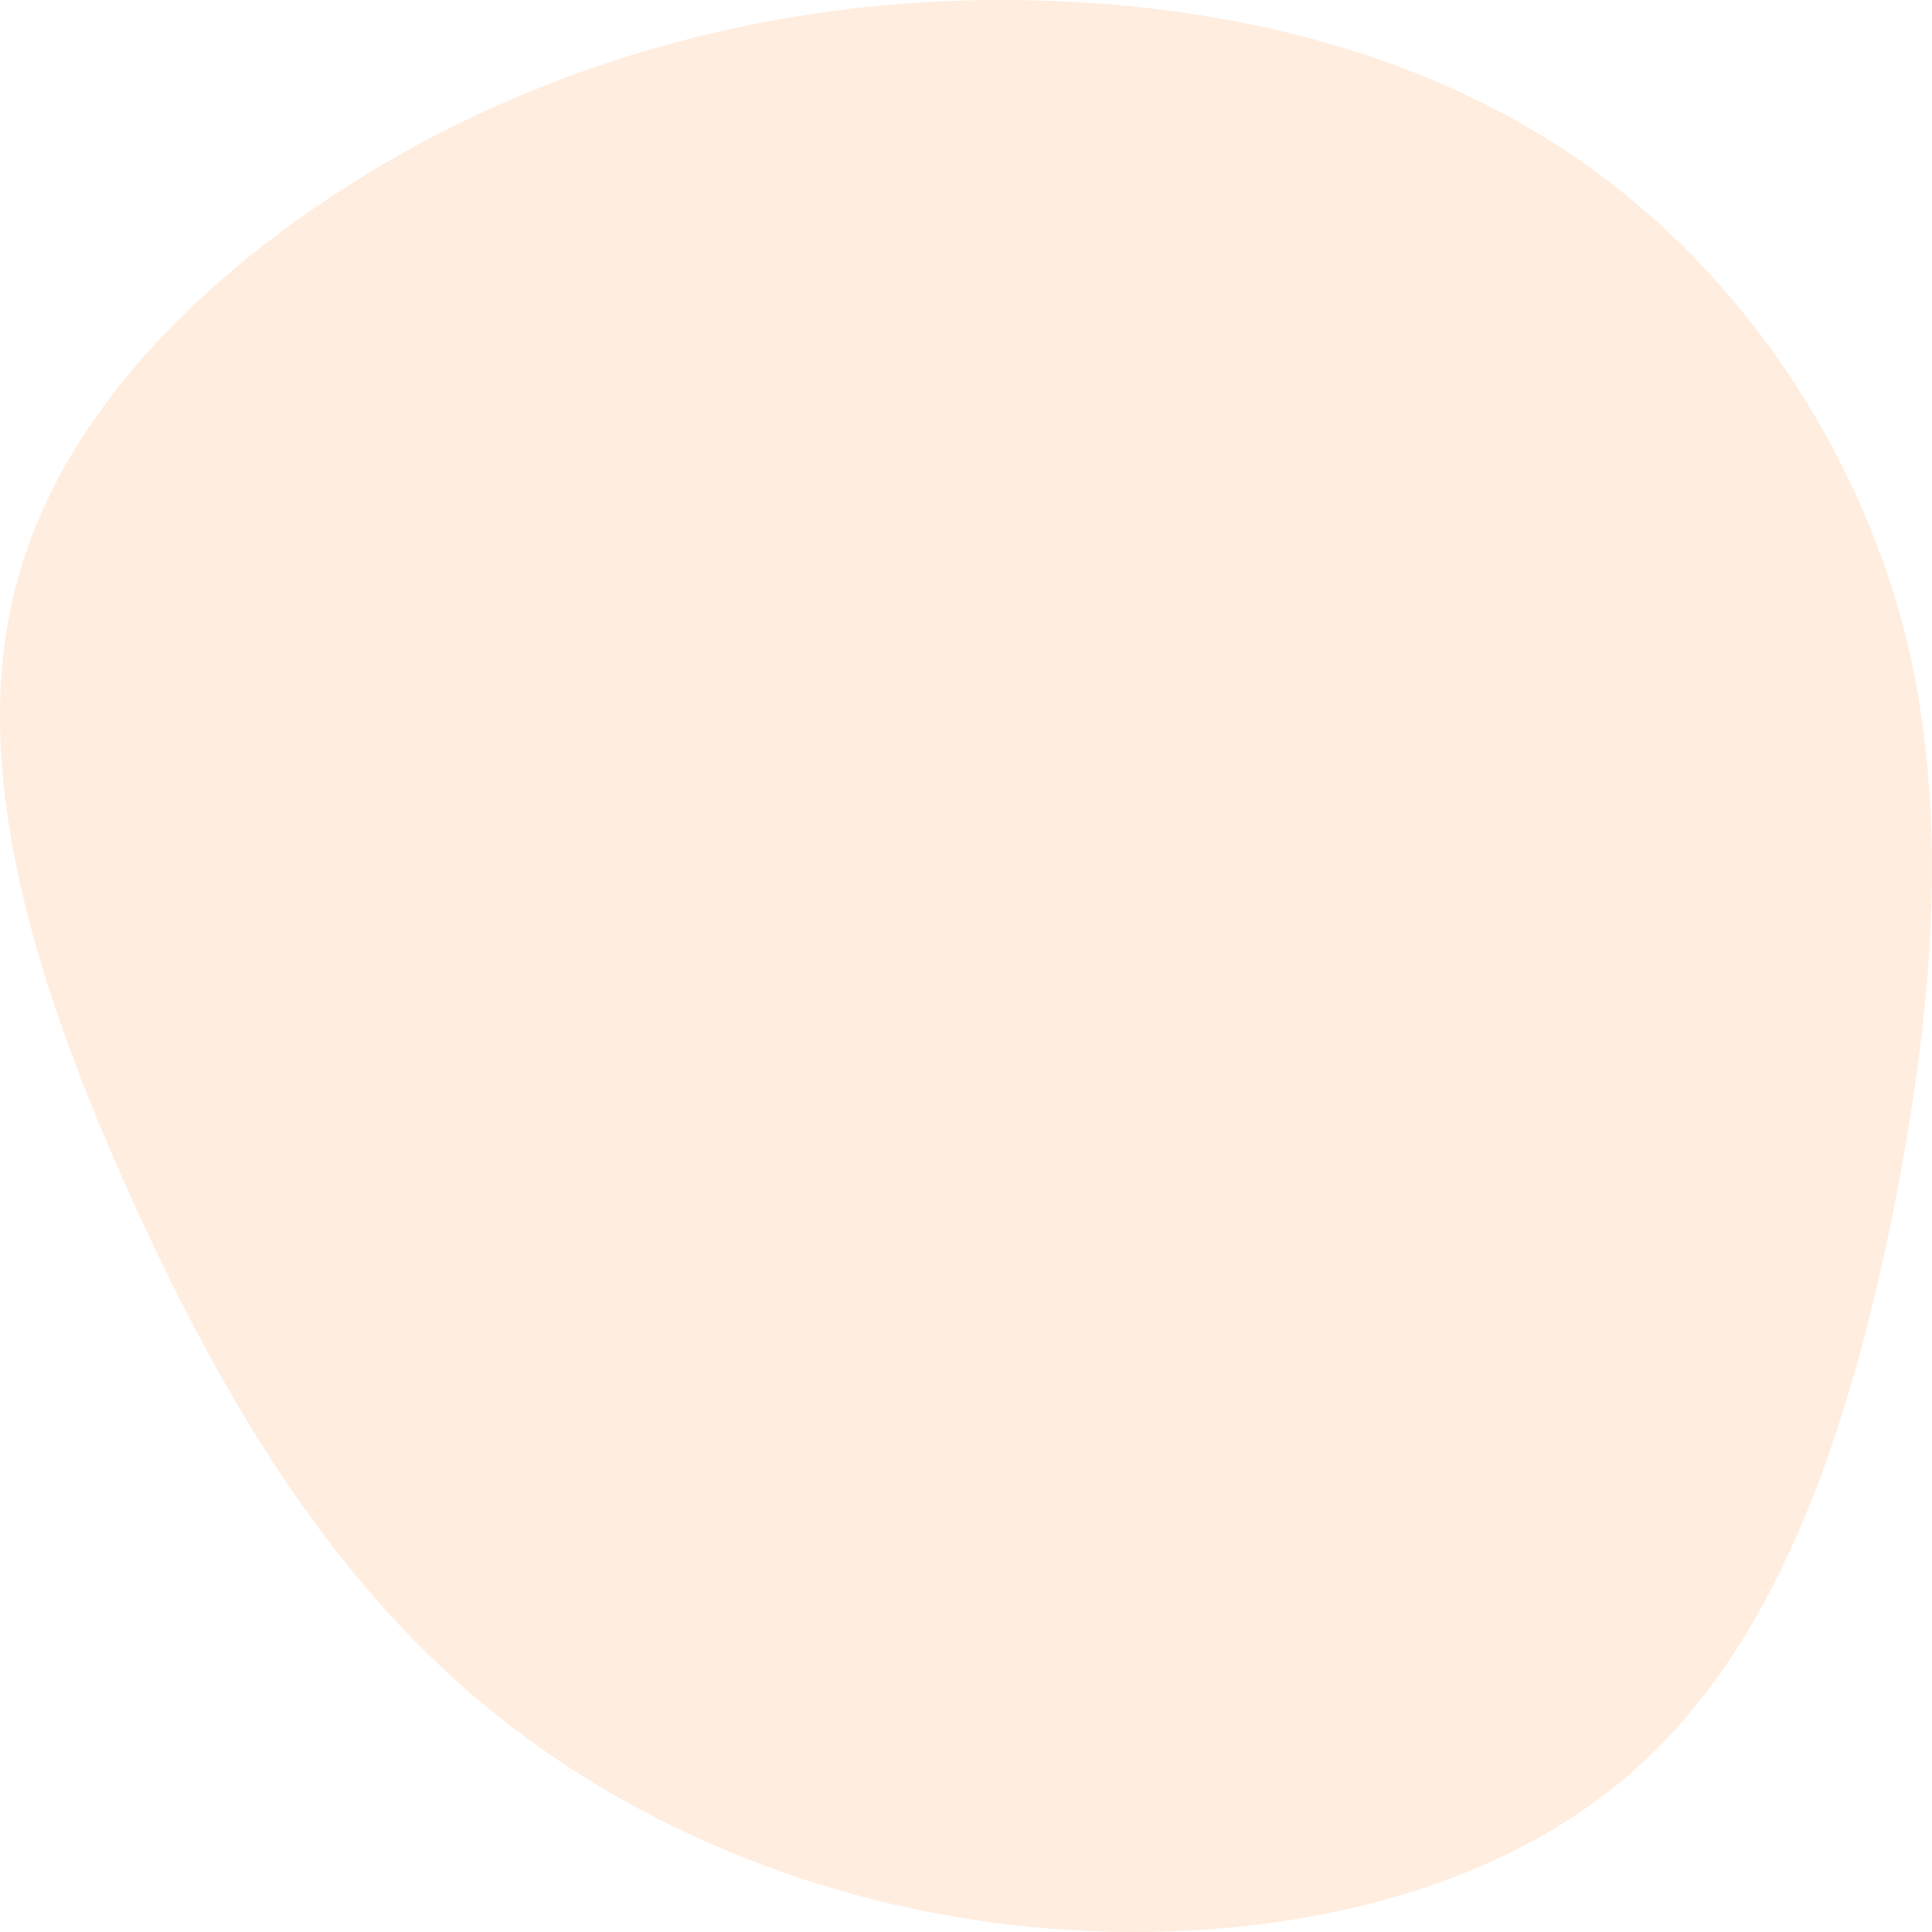
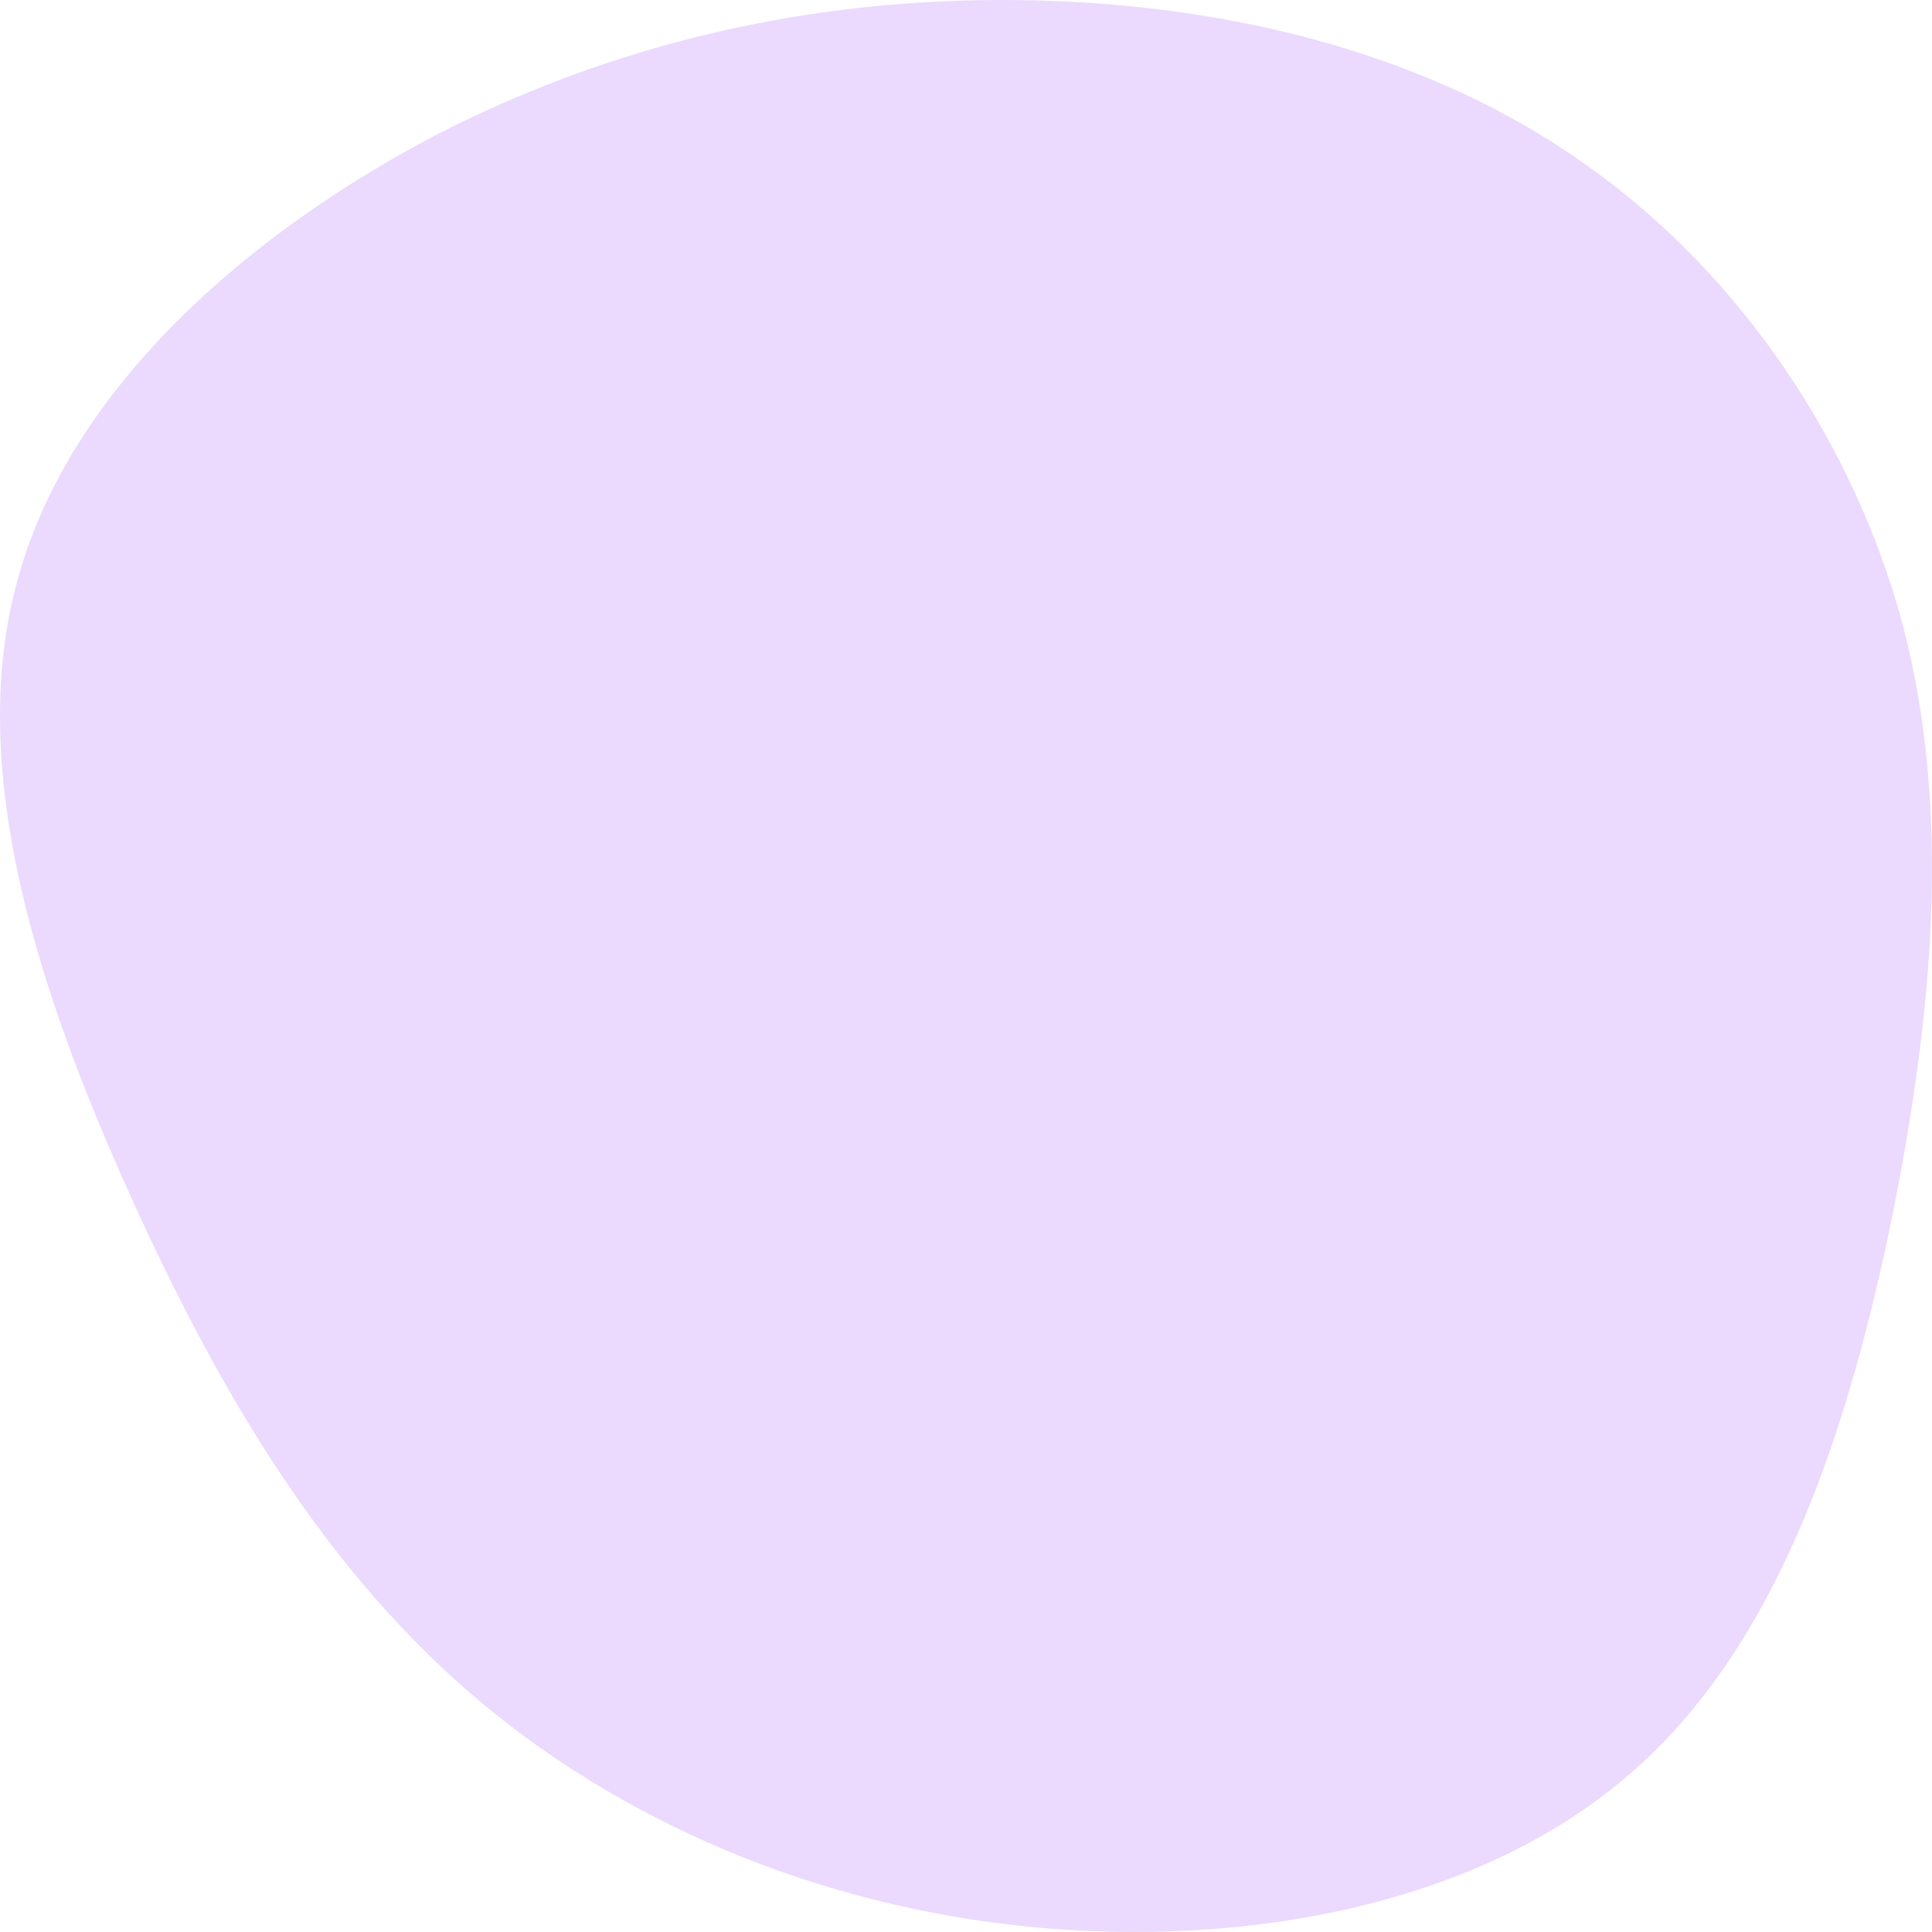
<svg xmlns="http://www.w3.org/2000/svg" width="505" height="505" viewBox="0 0 505 505" fill="none">
-   <path d="M414.573 43.078C455.283 71.834 484.948 116.39 497.571 164.106C509.879 212.137 505.461 263.329 494.731 317.365C483.686 371.401 466.013 427.965 427.827 462.093C389.642 496.537 330.312 508.545 274.454 504.121C218.595 499.697 165.893 478.525 125.814 445.029C85.419 411.217 57.648 364.765 33.979 312.309C10.31 259.853 -9.256 201.077 4.629 151.466C18.2 101.538 64.906 60.774 114.768 34.862C164.946 9.266 217.964 -1.162 270.351 0.102C322.738 1.366 374.178 14.322 414.573 43.078Z" fill="#FFEDDF" />
+   <path d="M414.573 43.078C455.283 71.834 484.948 116.39 497.571 164.106C509.879 212.137 505.461 263.329 494.731 317.365C483.686 371.401 466.013 427.965 427.827 462.093C389.642 496.537 330.312 508.545 274.454 504.121C218.595 499.697 165.893 478.525 125.814 445.029C85.419 411.217 57.648 364.765 33.979 312.309C10.31 259.853 -9.256 201.077 4.629 151.466C18.2 101.538 64.906 60.774 114.768 34.862C164.946 9.266 217.964 -1.162 270.351 0.102C322.738 1.366 374.178 14.322 414.573 43.078Z" fill="#EBDAFD" />
</svg>
